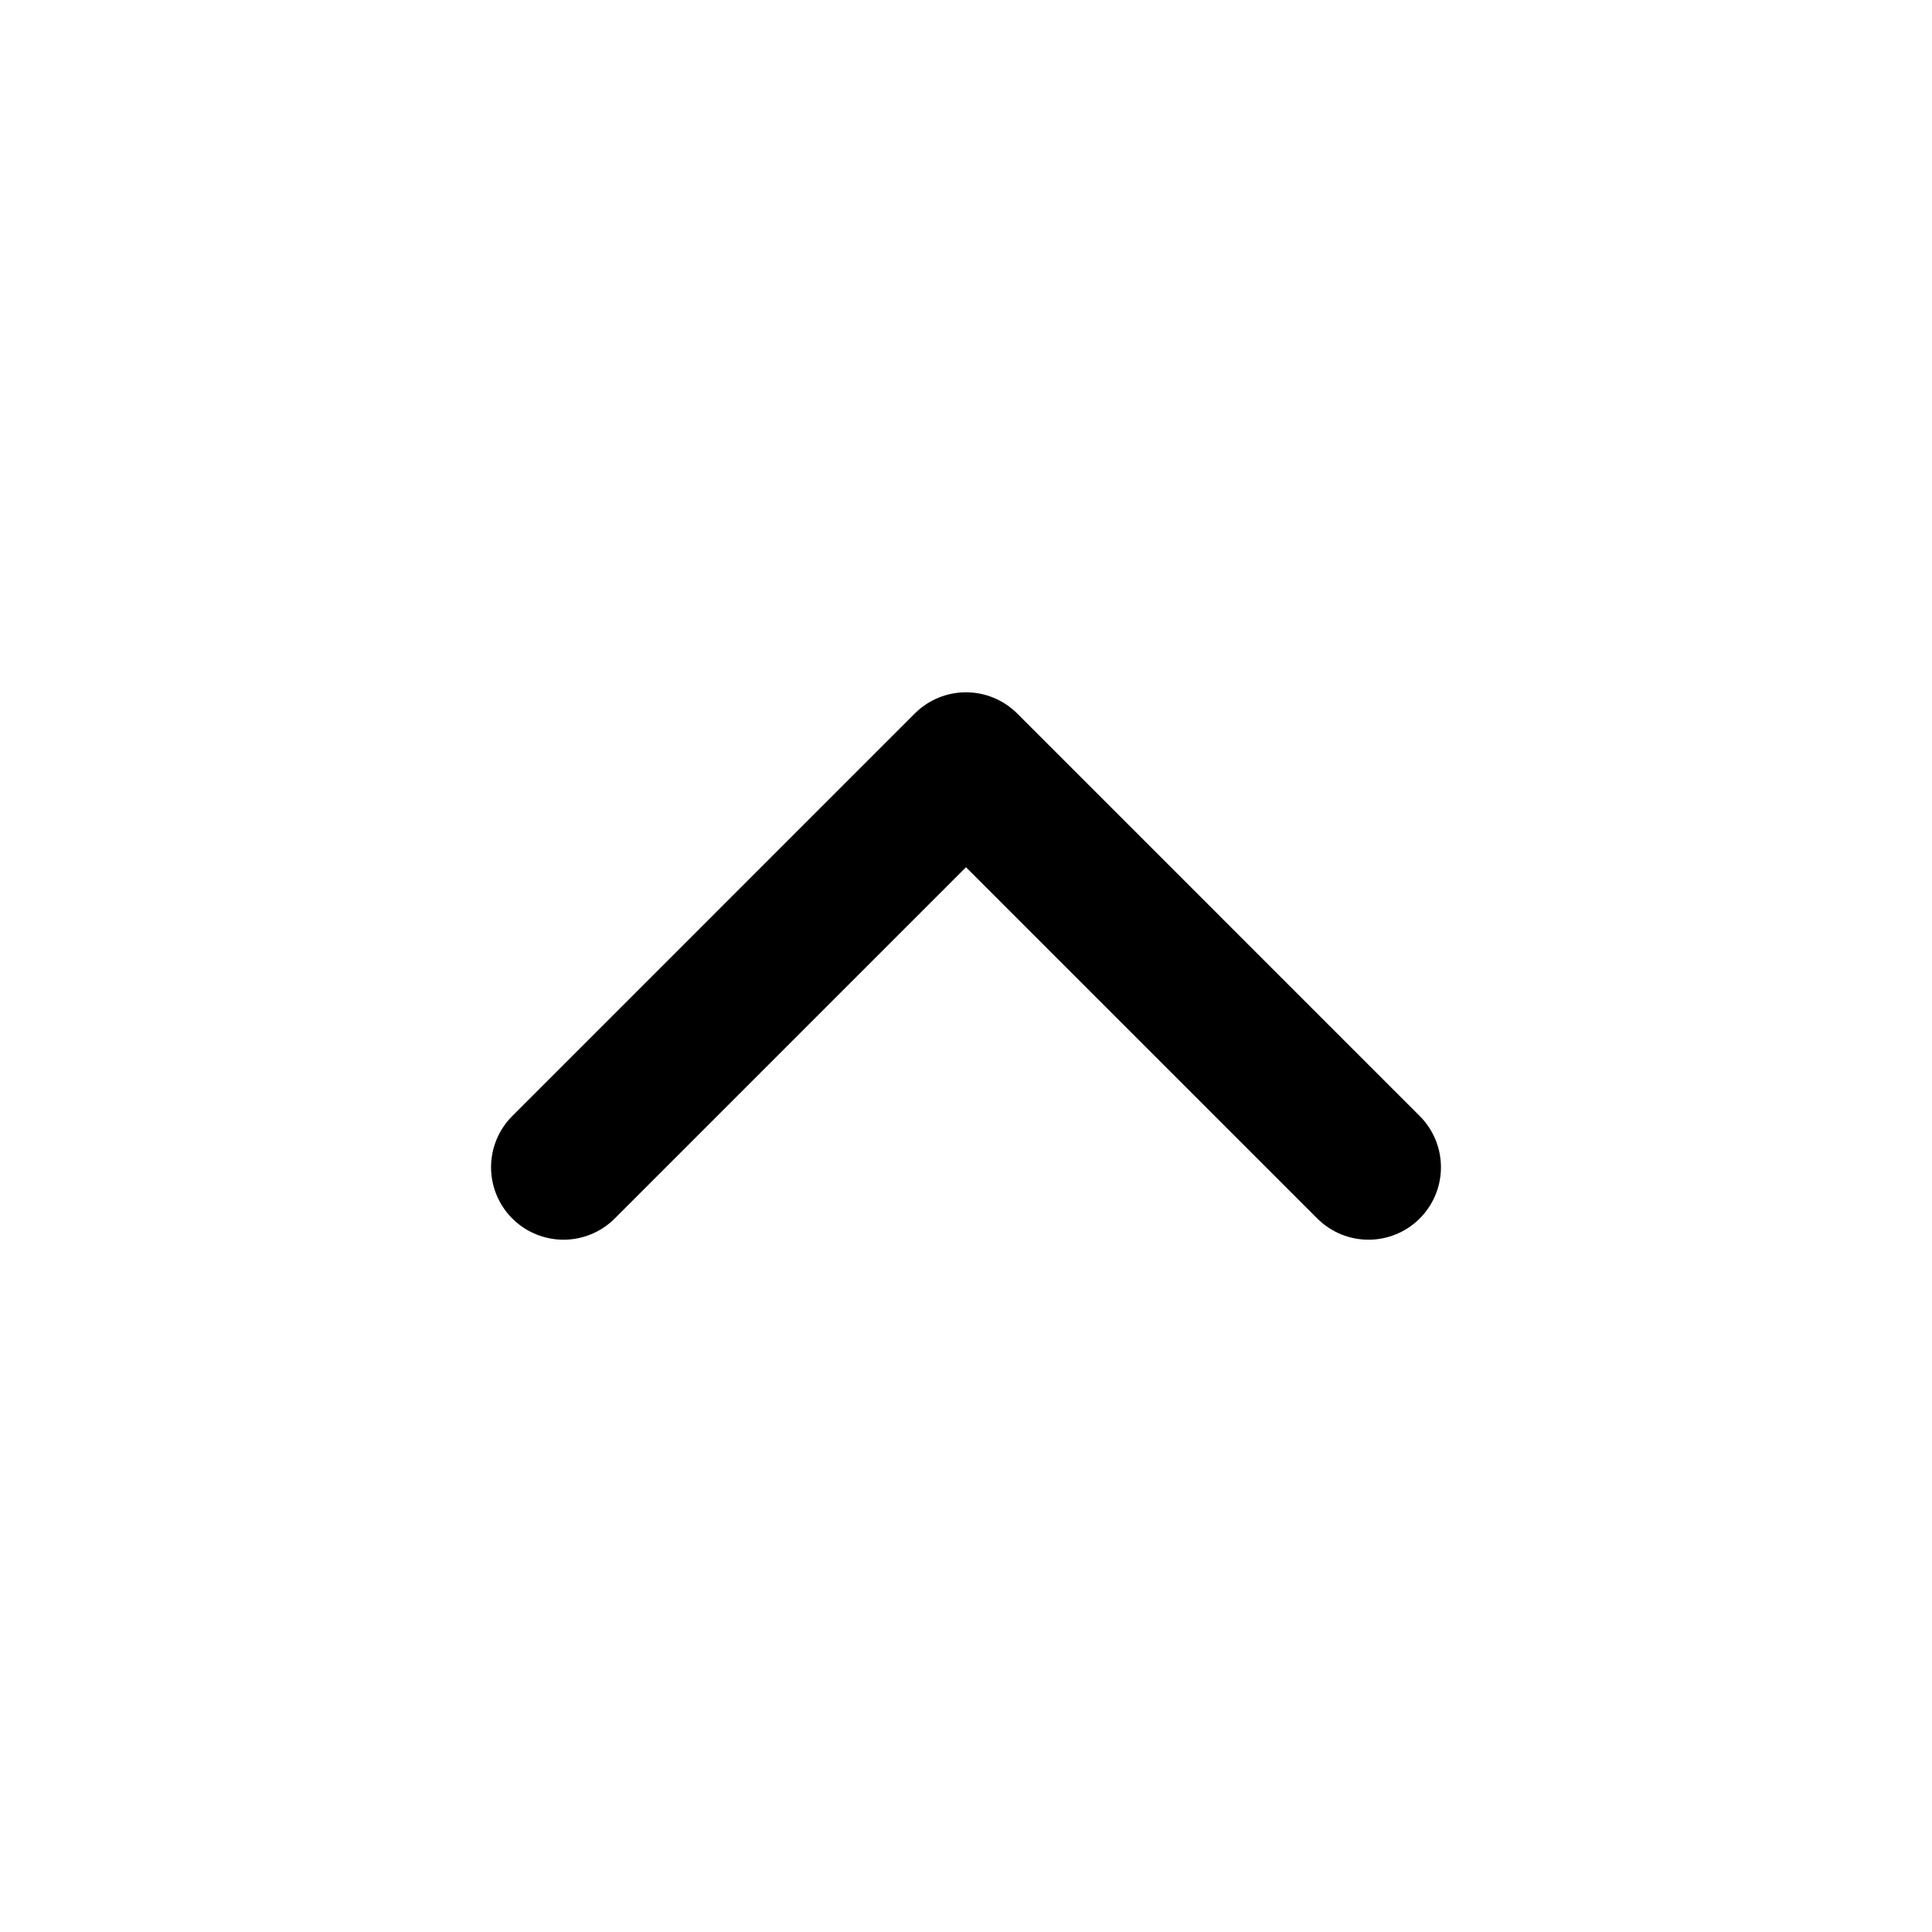
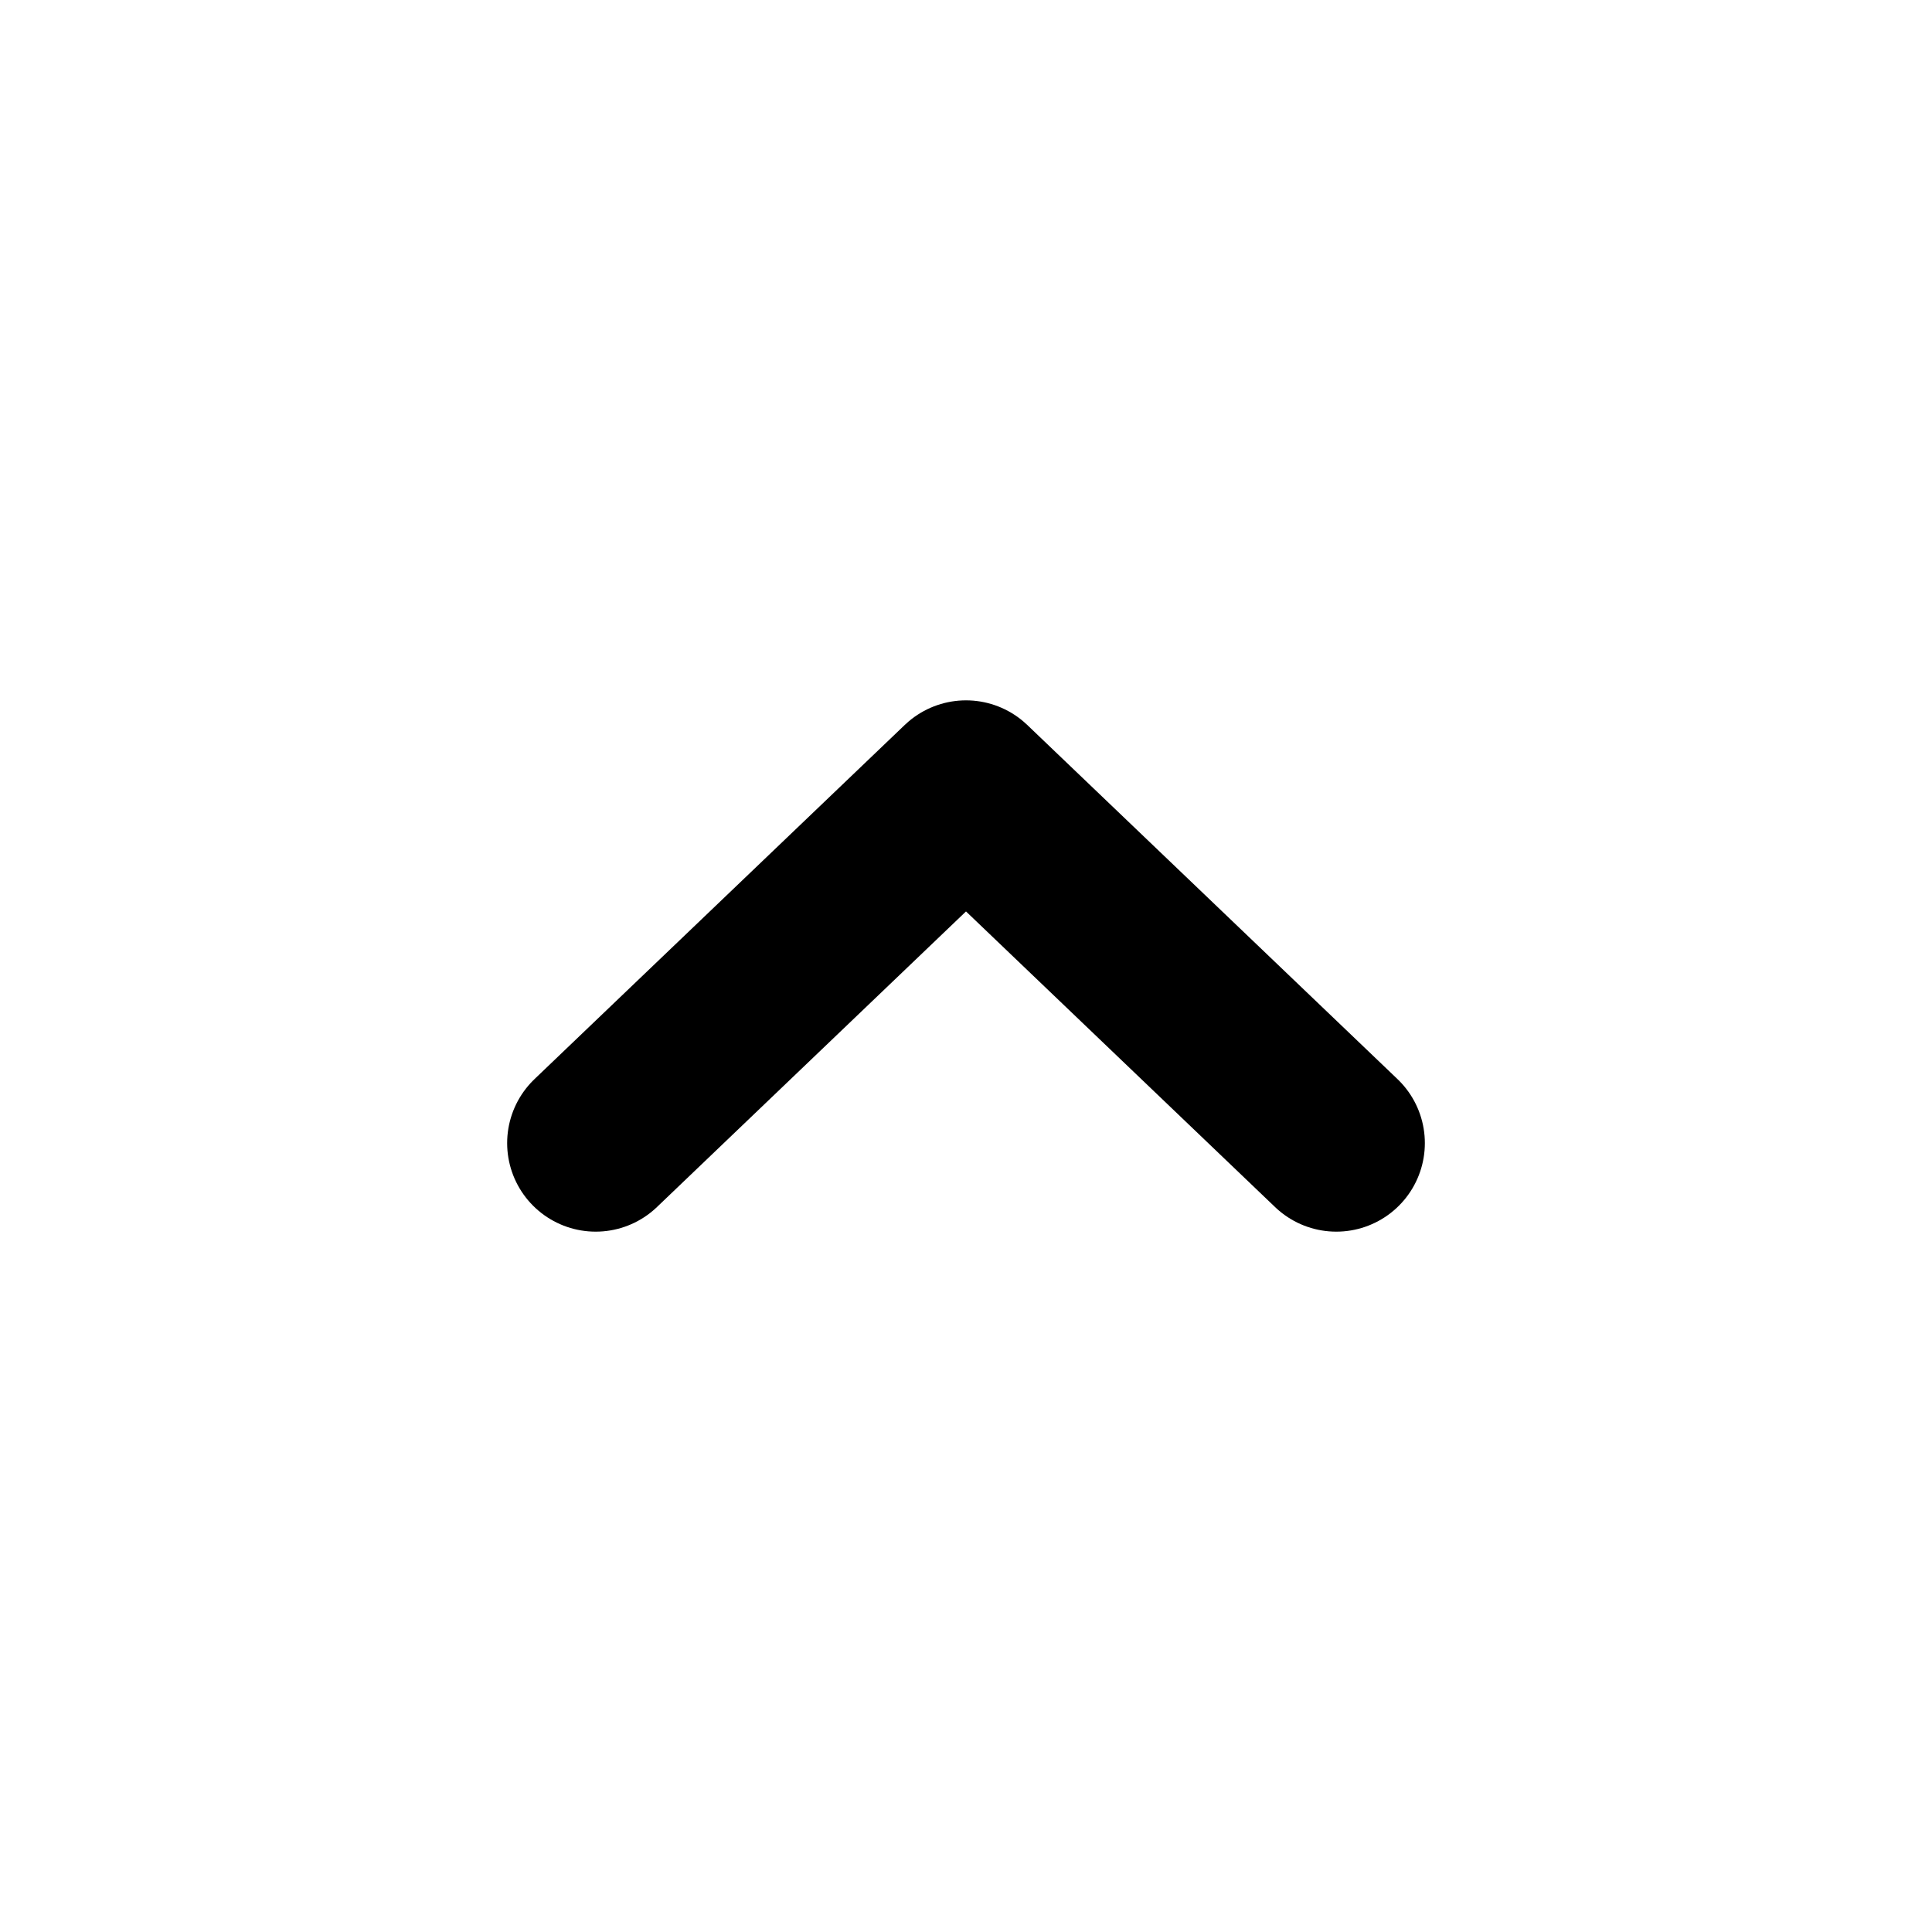
- <svg xmlns="http://www.w3.org/2000/svg" width="24" height="24" viewBox="0 0 24 24" fill="none" stroke="#000000" stroke-width="1.8" stroke-linecap="round" stroke-linejoin="round">
-   <path d="m7 14.5 5-5 5 5" />
+ <svg xmlns="http://www.w3.org/2000/svg" width="24" height="24" viewBox="0 0 24 24" fill="none" stroke="#000000" stroke-width="2.2" stroke-linecap="round" stroke-linejoin="round">
+   <path d="m7.4 14.2 4.6-4.4 4.6 4.4" />
</svg>
